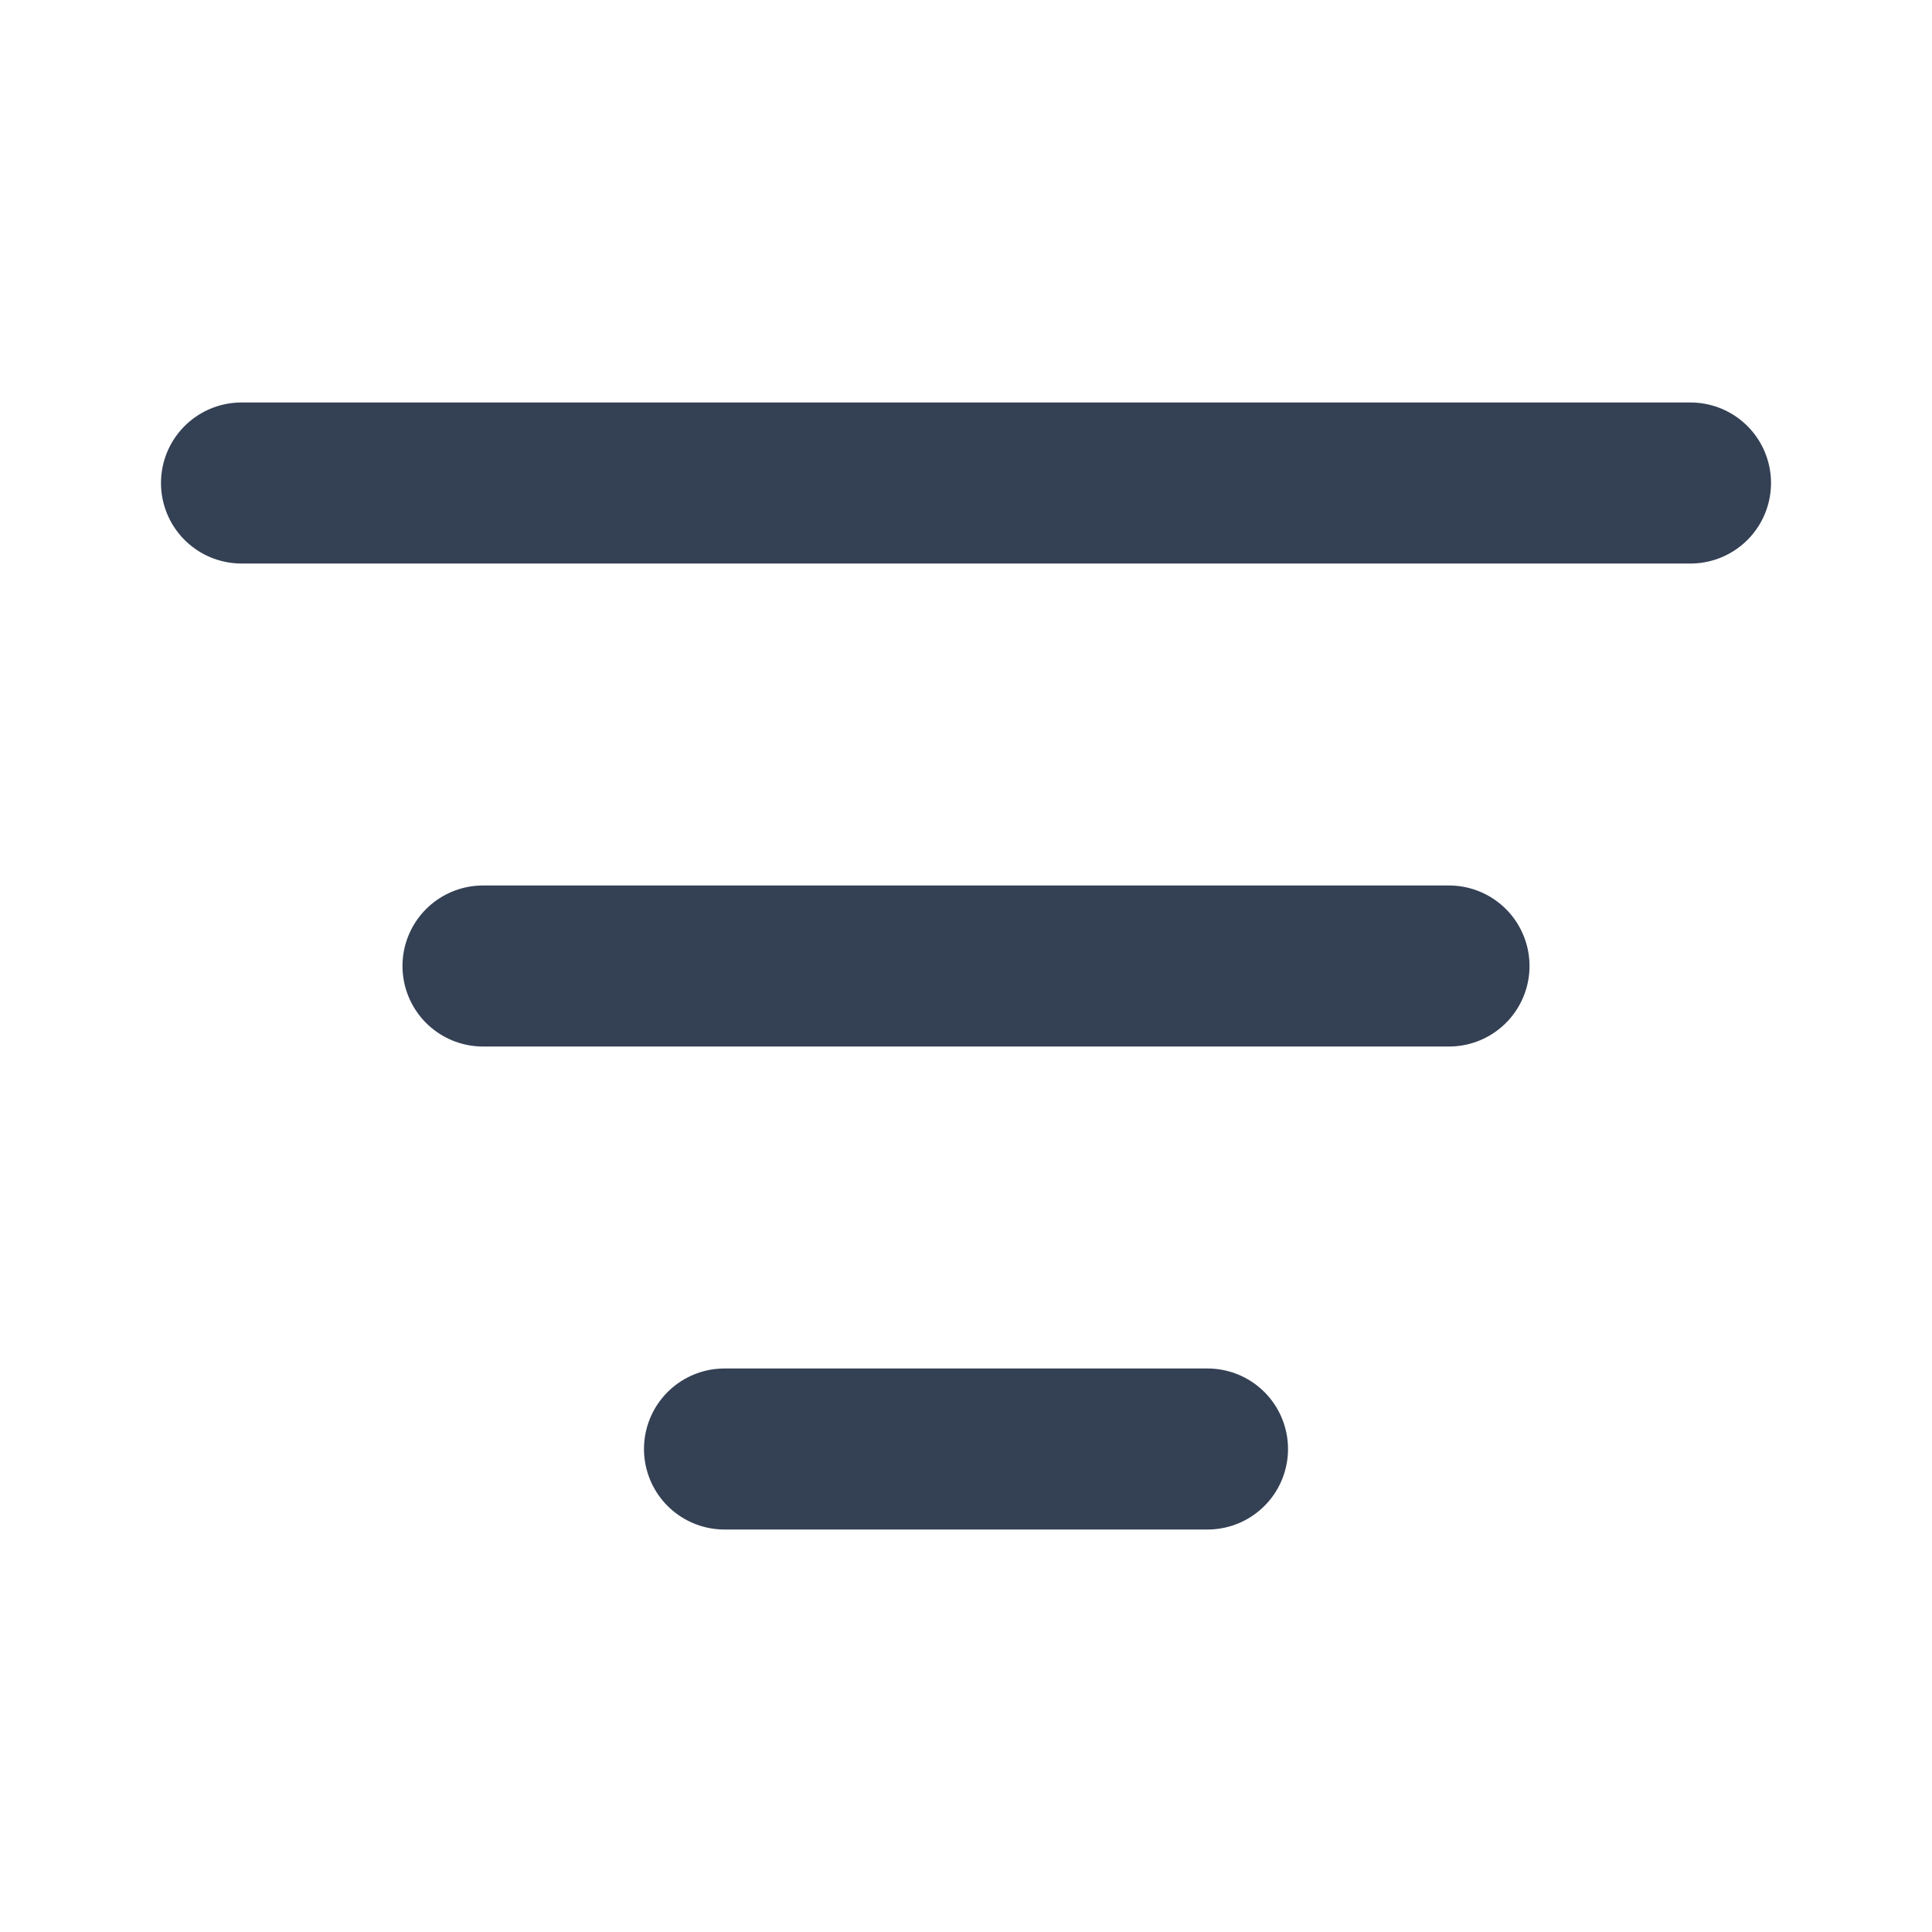
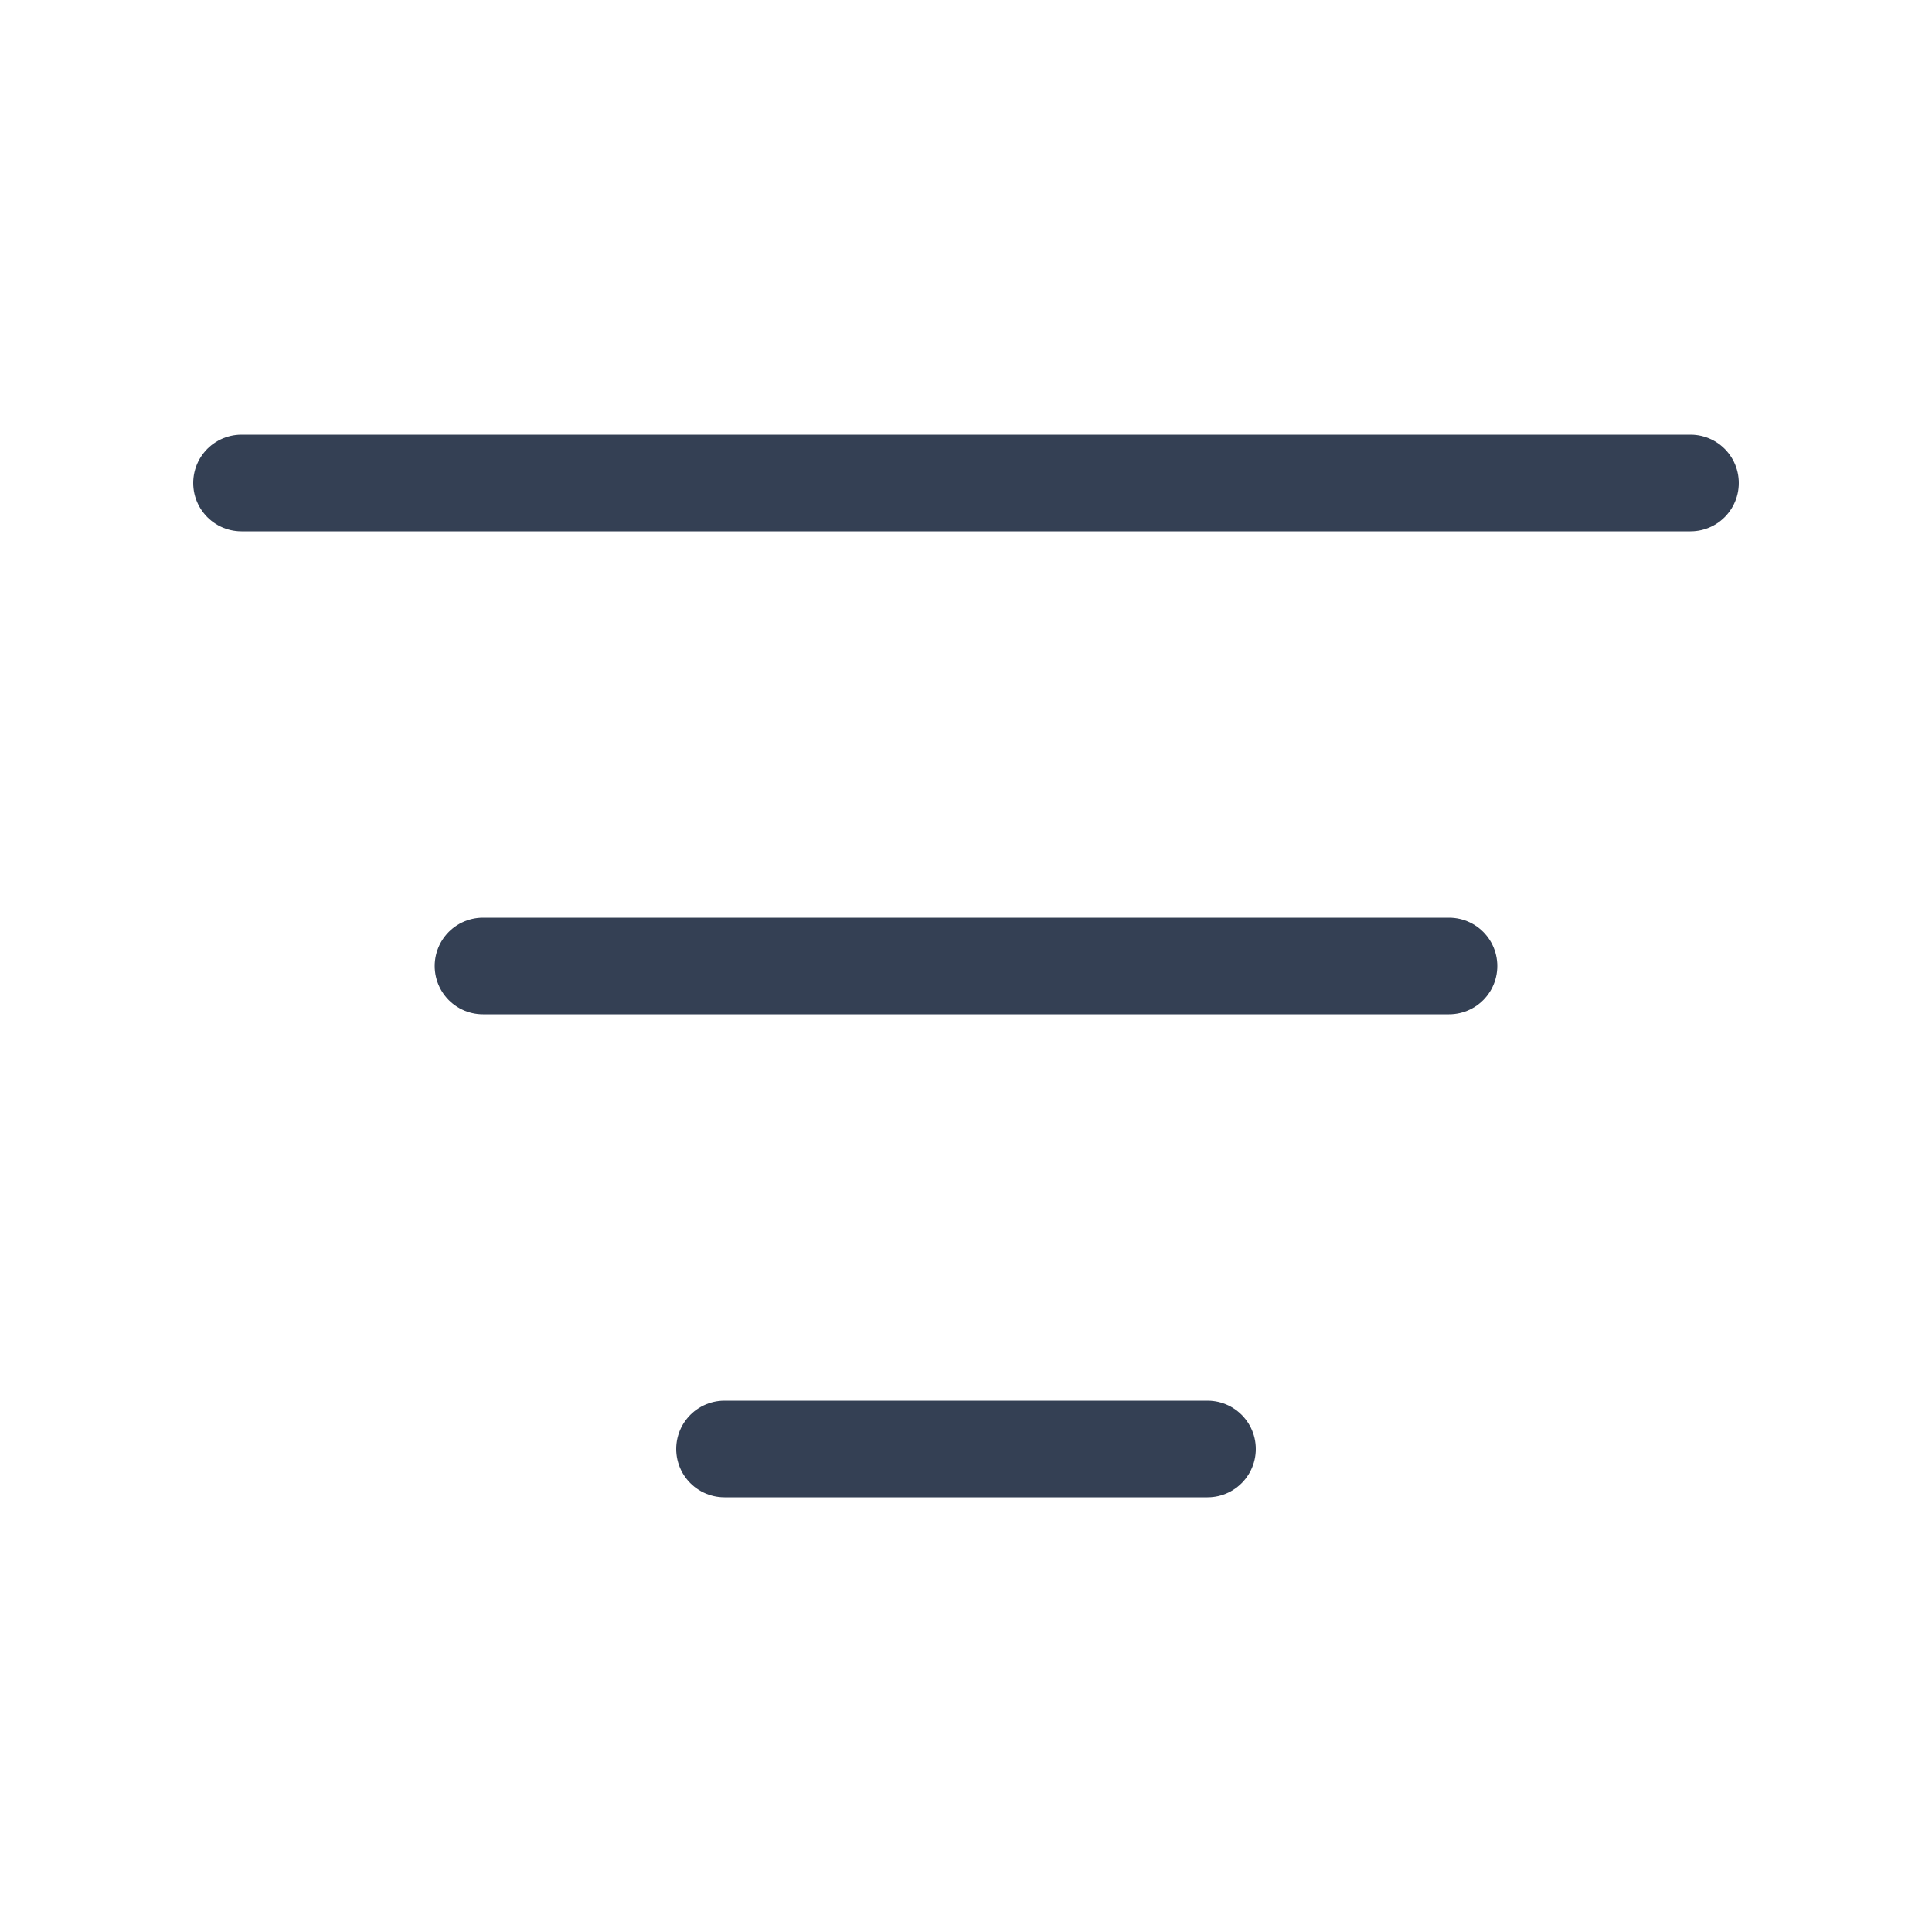
<svg xmlns="http://www.w3.org/2000/svg" width="20" height="20" viewBox="0 0 20 20" fill="none">
-   <path d="M5 10H15M2.5 5H17.5M7.5 15H12.5" stroke="#344054" stroke-width="1.667" stroke-linecap="round" stroke-linejoin="round" />
+   <path d="M5 10H15M2.5 5H17.5M7.5 15H12.5" stroke="#344054" strokeWidth="1.667" stroke-linecap="round" stroke-linejoin="round" />
</svg>
